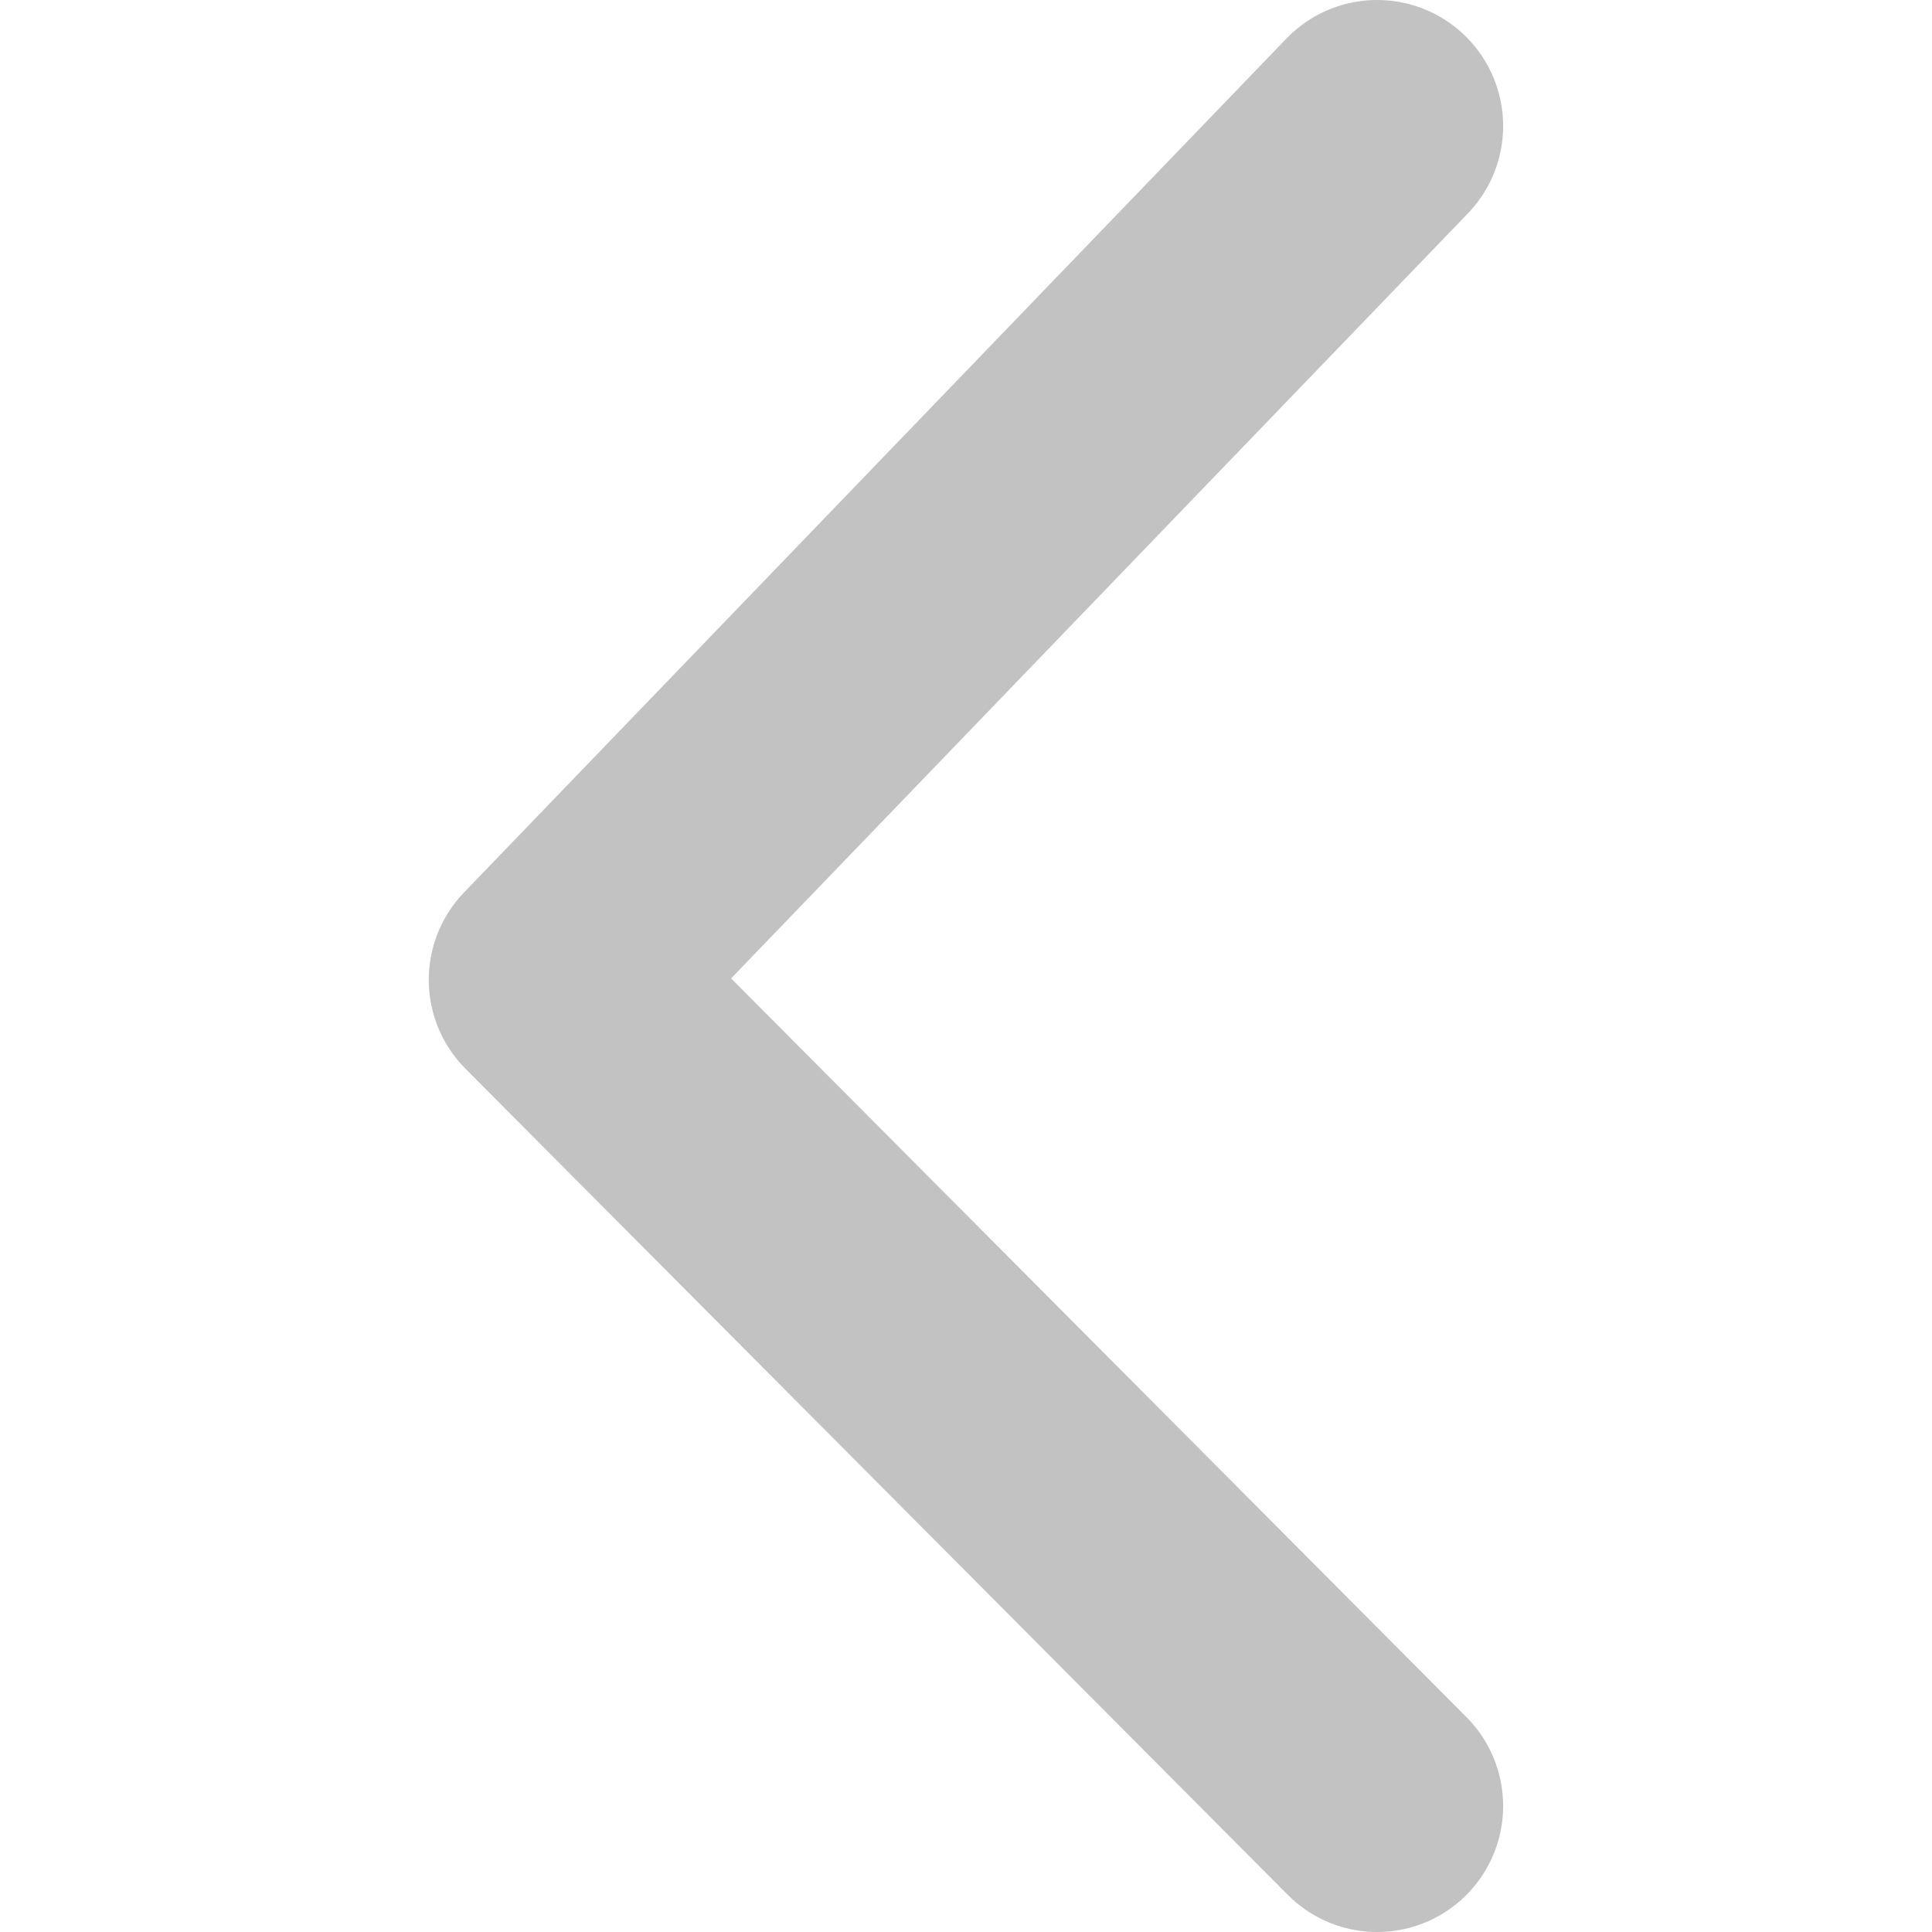
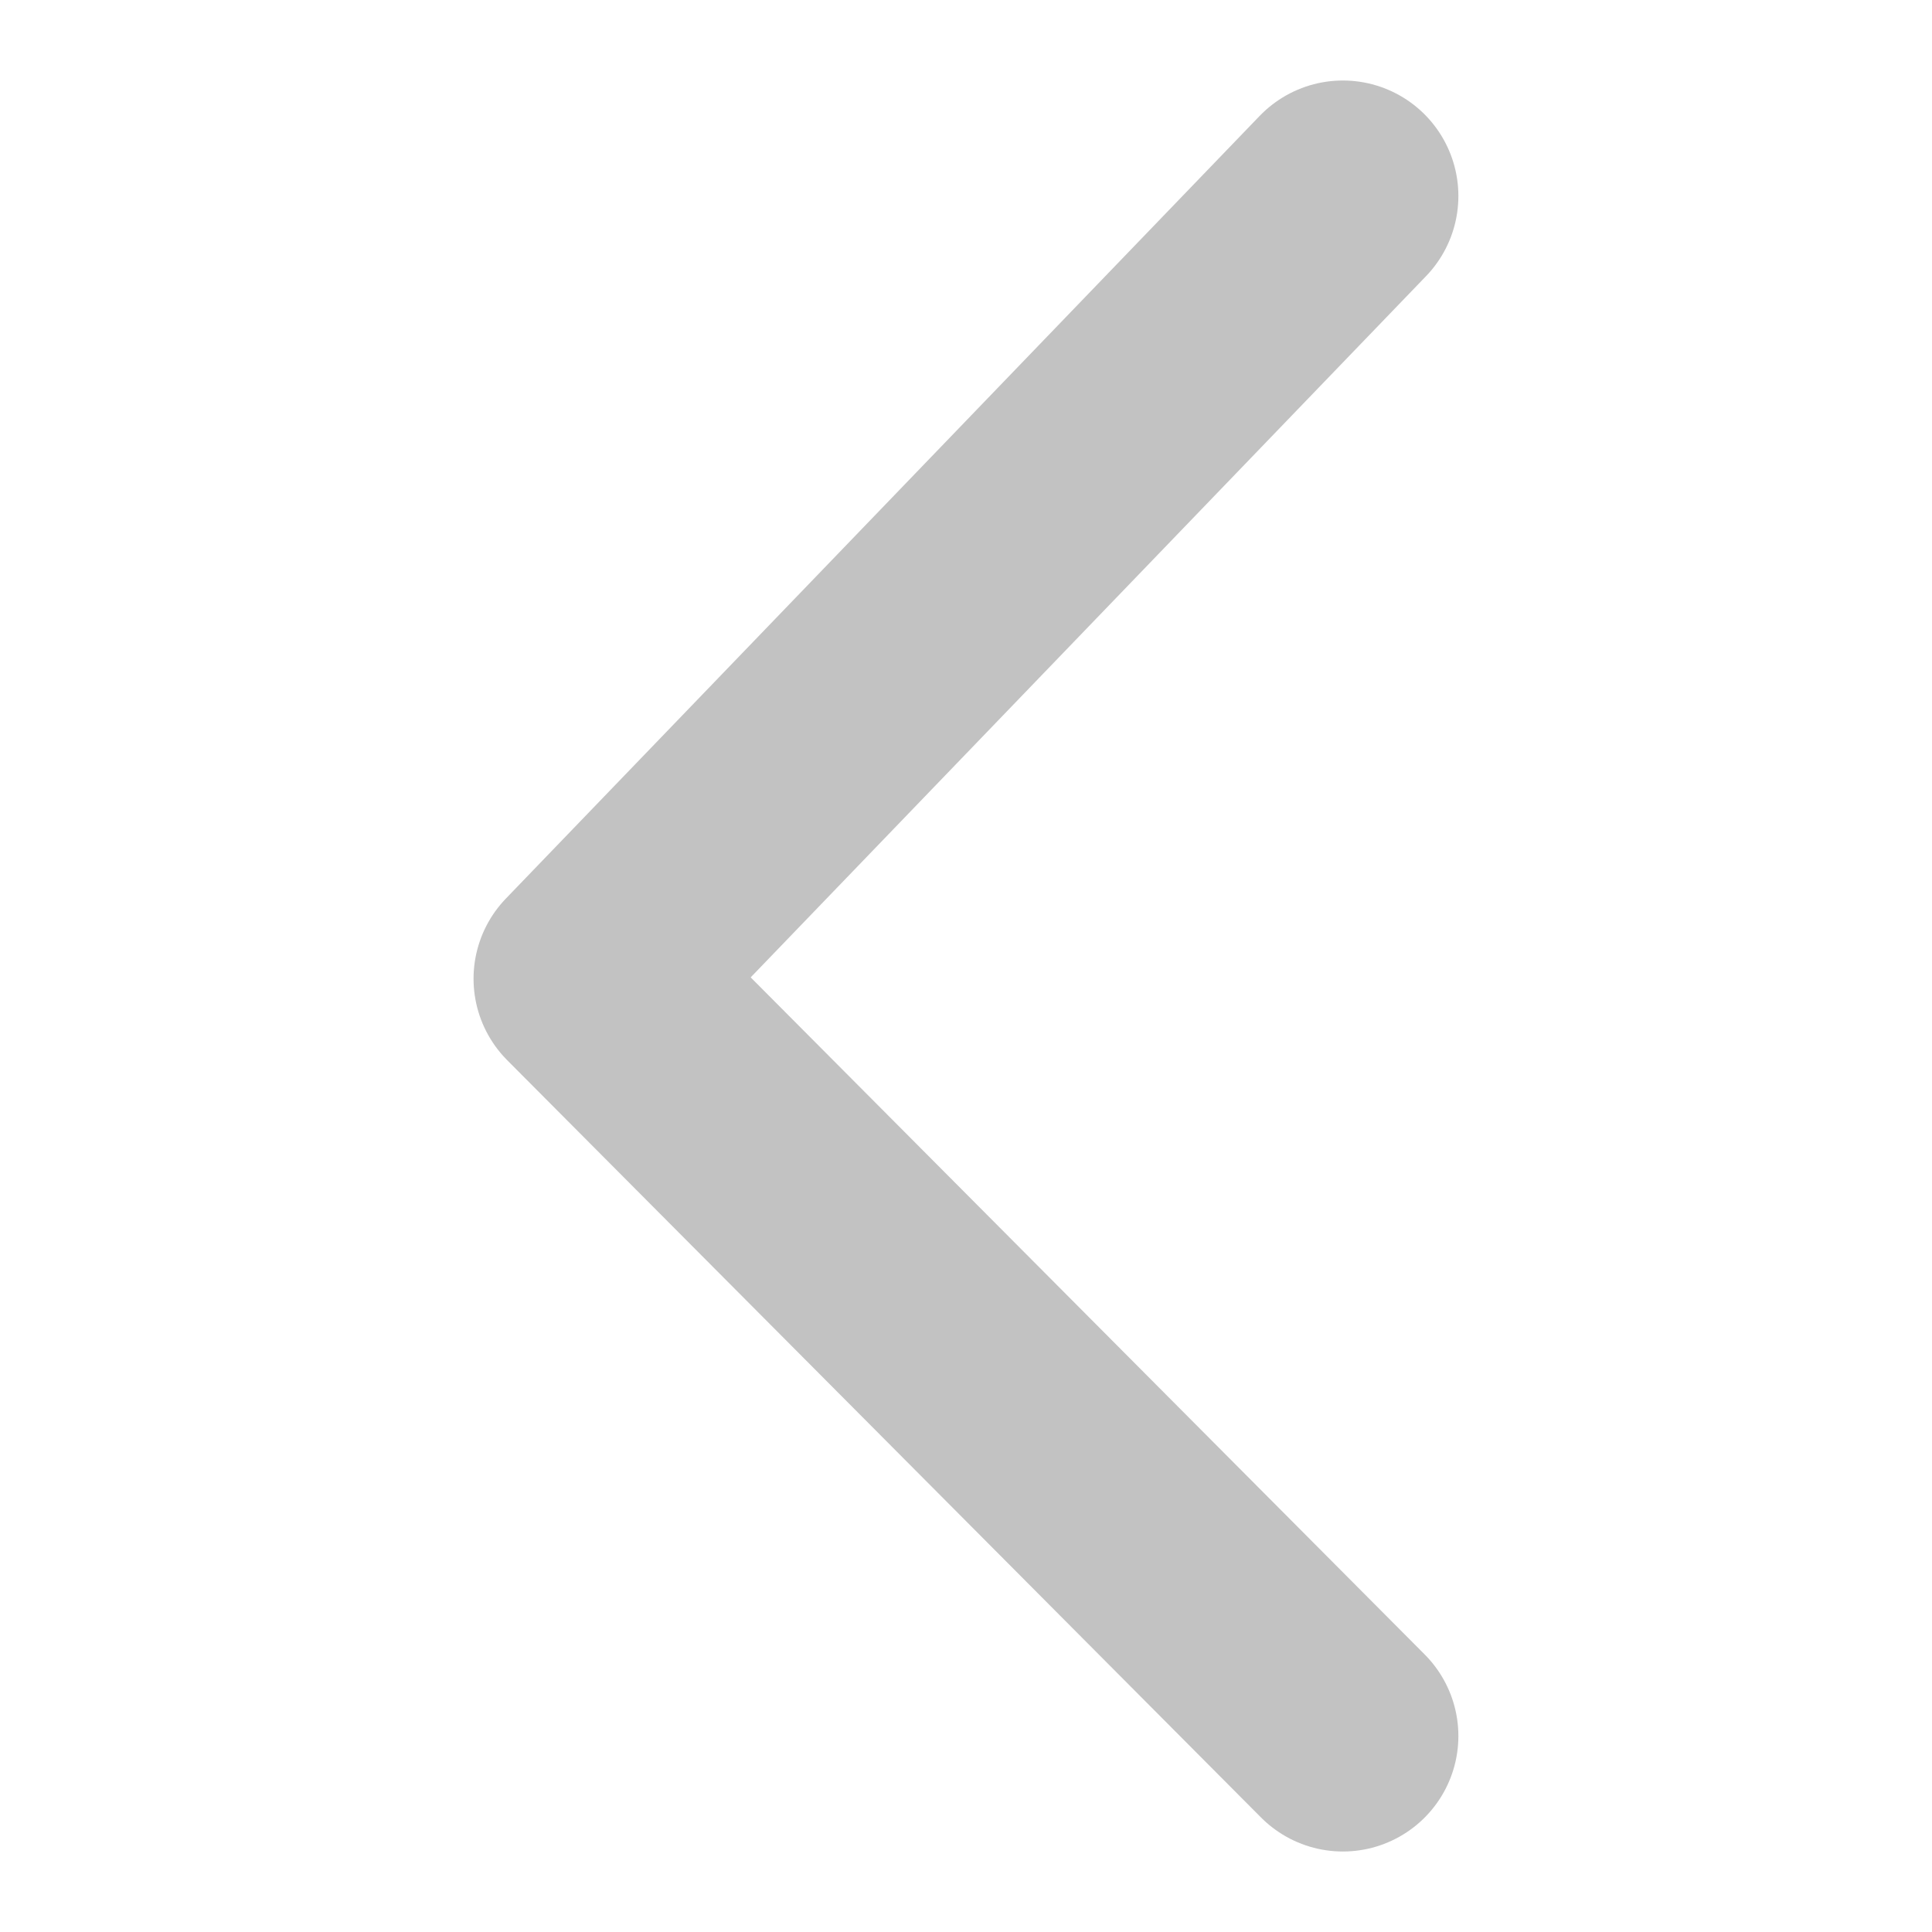
<svg xmlns="http://www.w3.org/2000/svg" viewBox="0 0 24 24" fill="none">
-   <g transform="matrix(2.608696 0 0 2.608696 5.326409 0)">
-     <path d="M4.516 8.6L0.6 4.666L4.516 0.6" stroke="#C2C2C2" stroke-width="1.2" stroke-linecap="round" stroke-linejoin="round" />
+   <g transform="matrix(0.916667 0 0 0.916667 1 1)">
+     <g transform="matrix(2.608696 0 0 2.608696 5.326409 0)">
+       <path d="M4.516 8.6L0.6 4.666L4.516 0.6" stroke="#C2C2C2" stroke-width="1.2" stroke-linecap="round" stroke-linejoin="round" />
+     </g>
  </g>
</svg>
